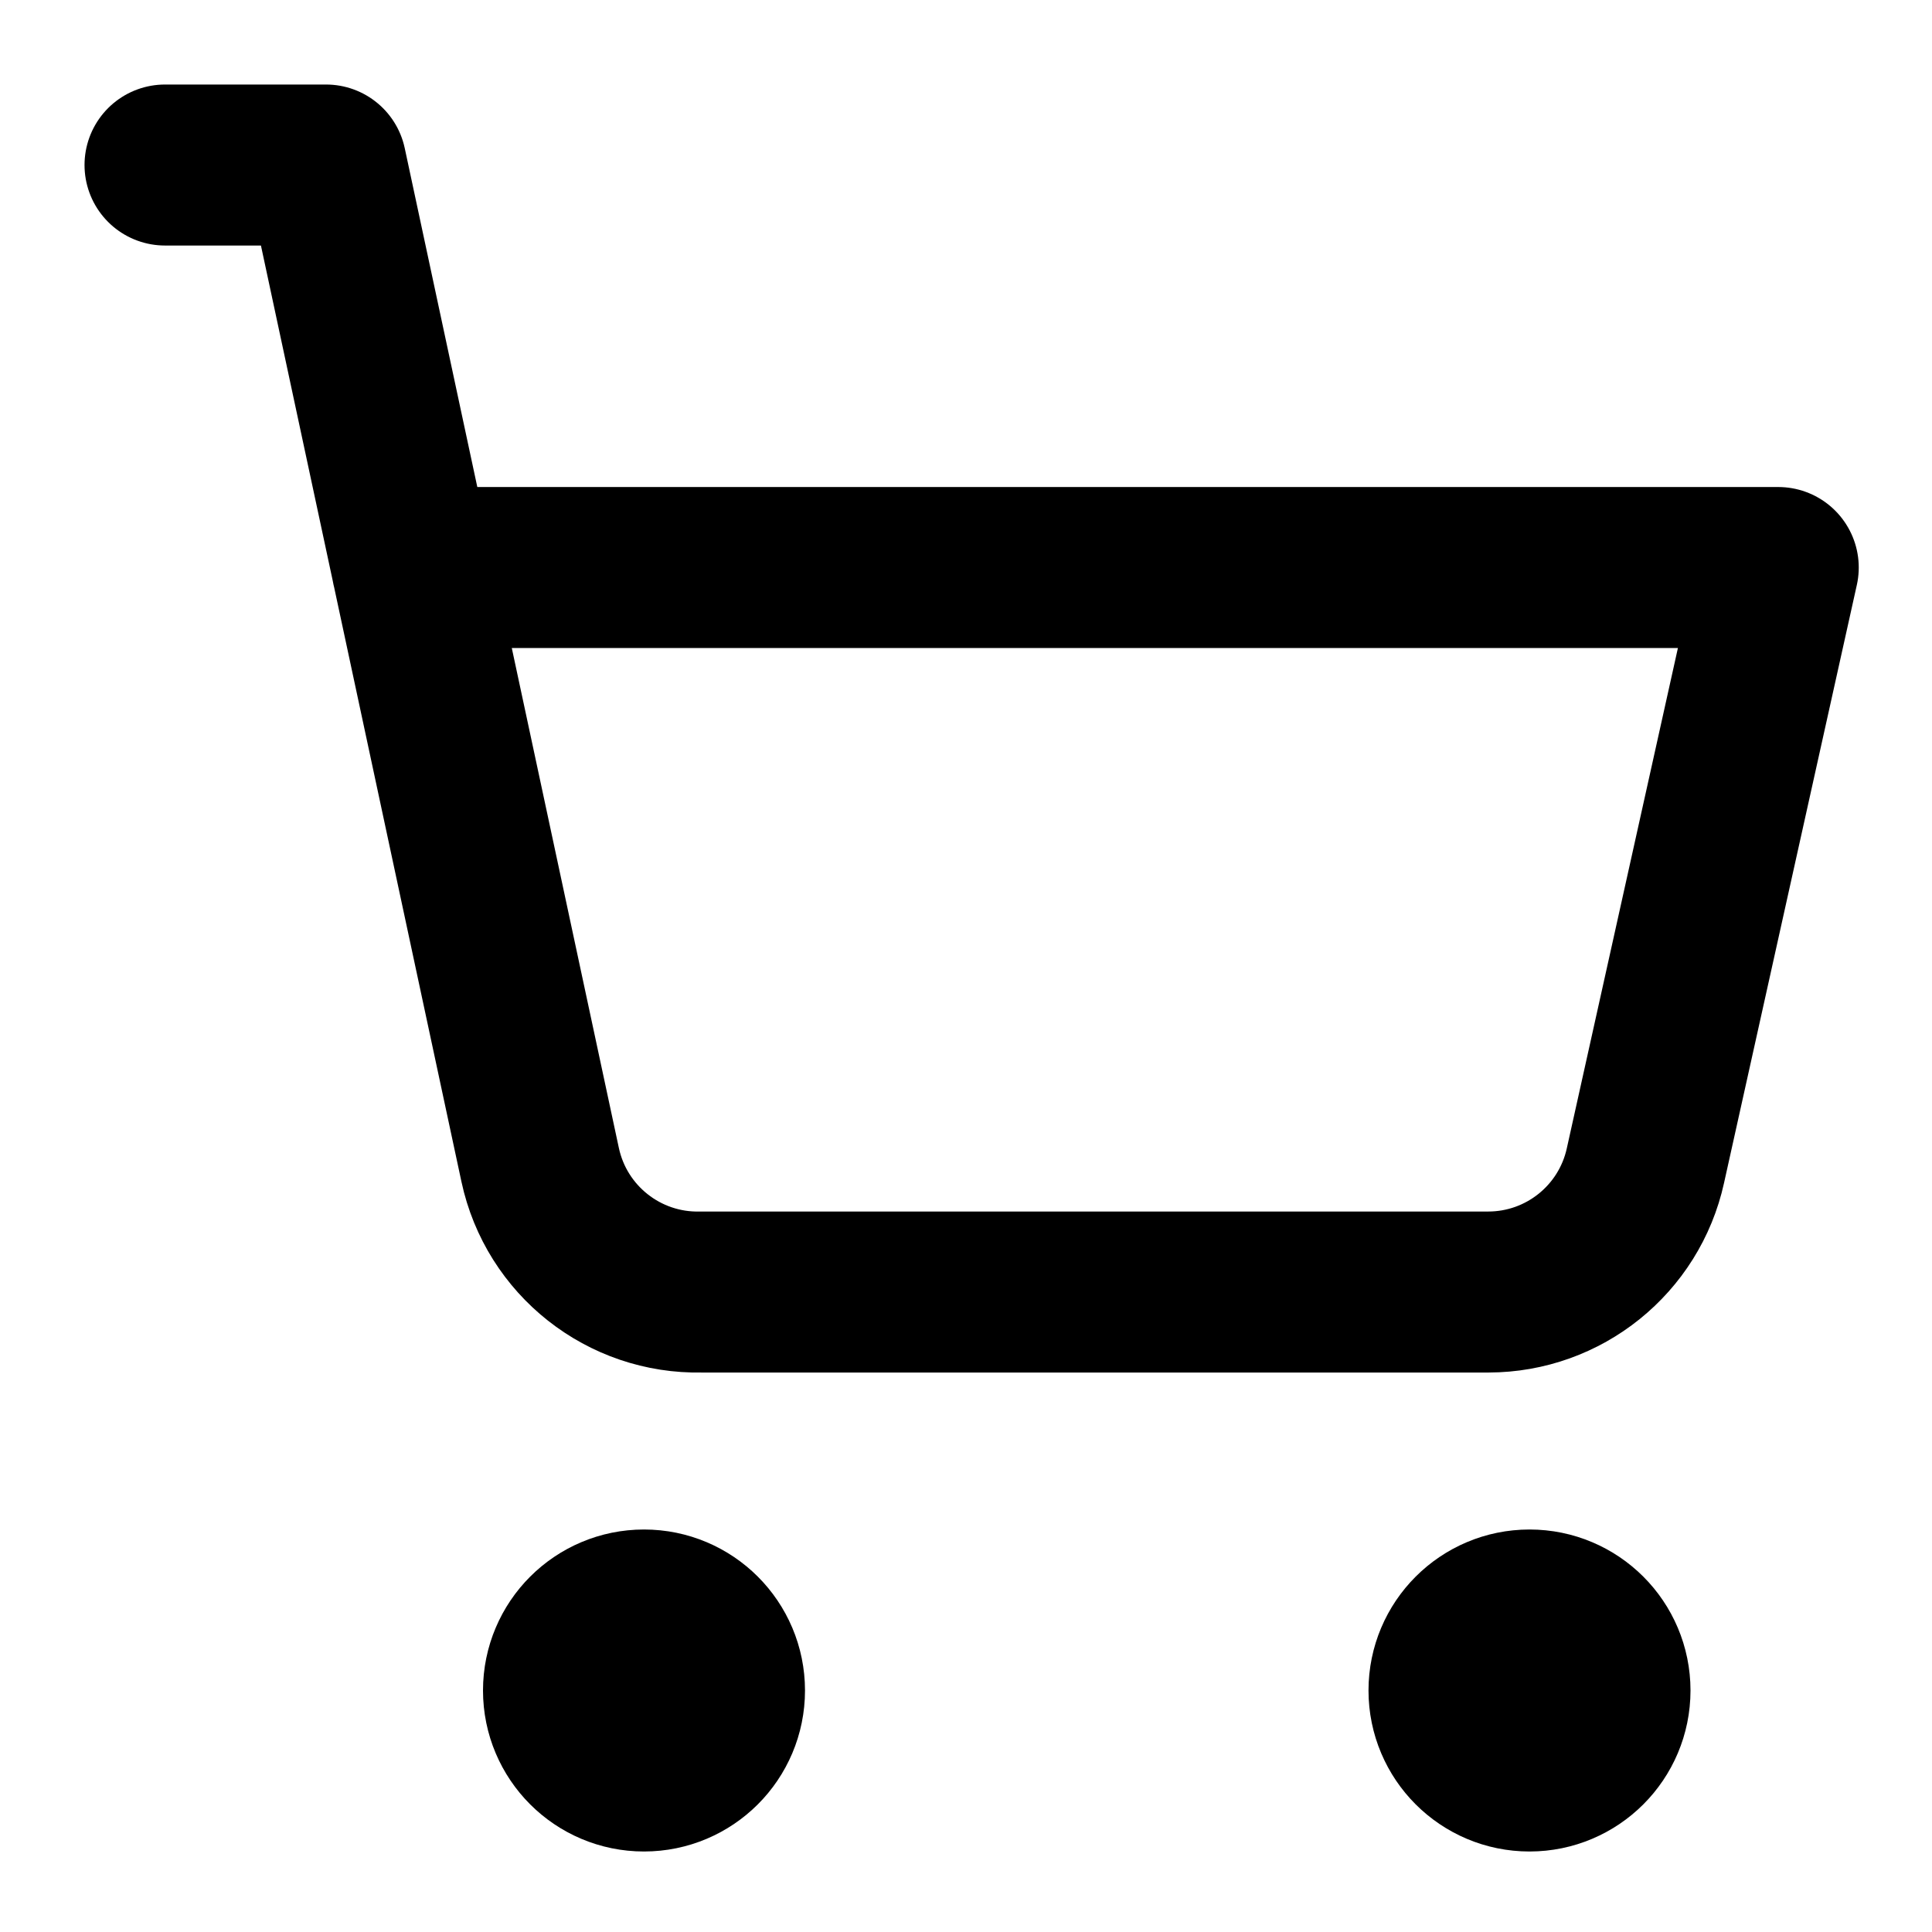
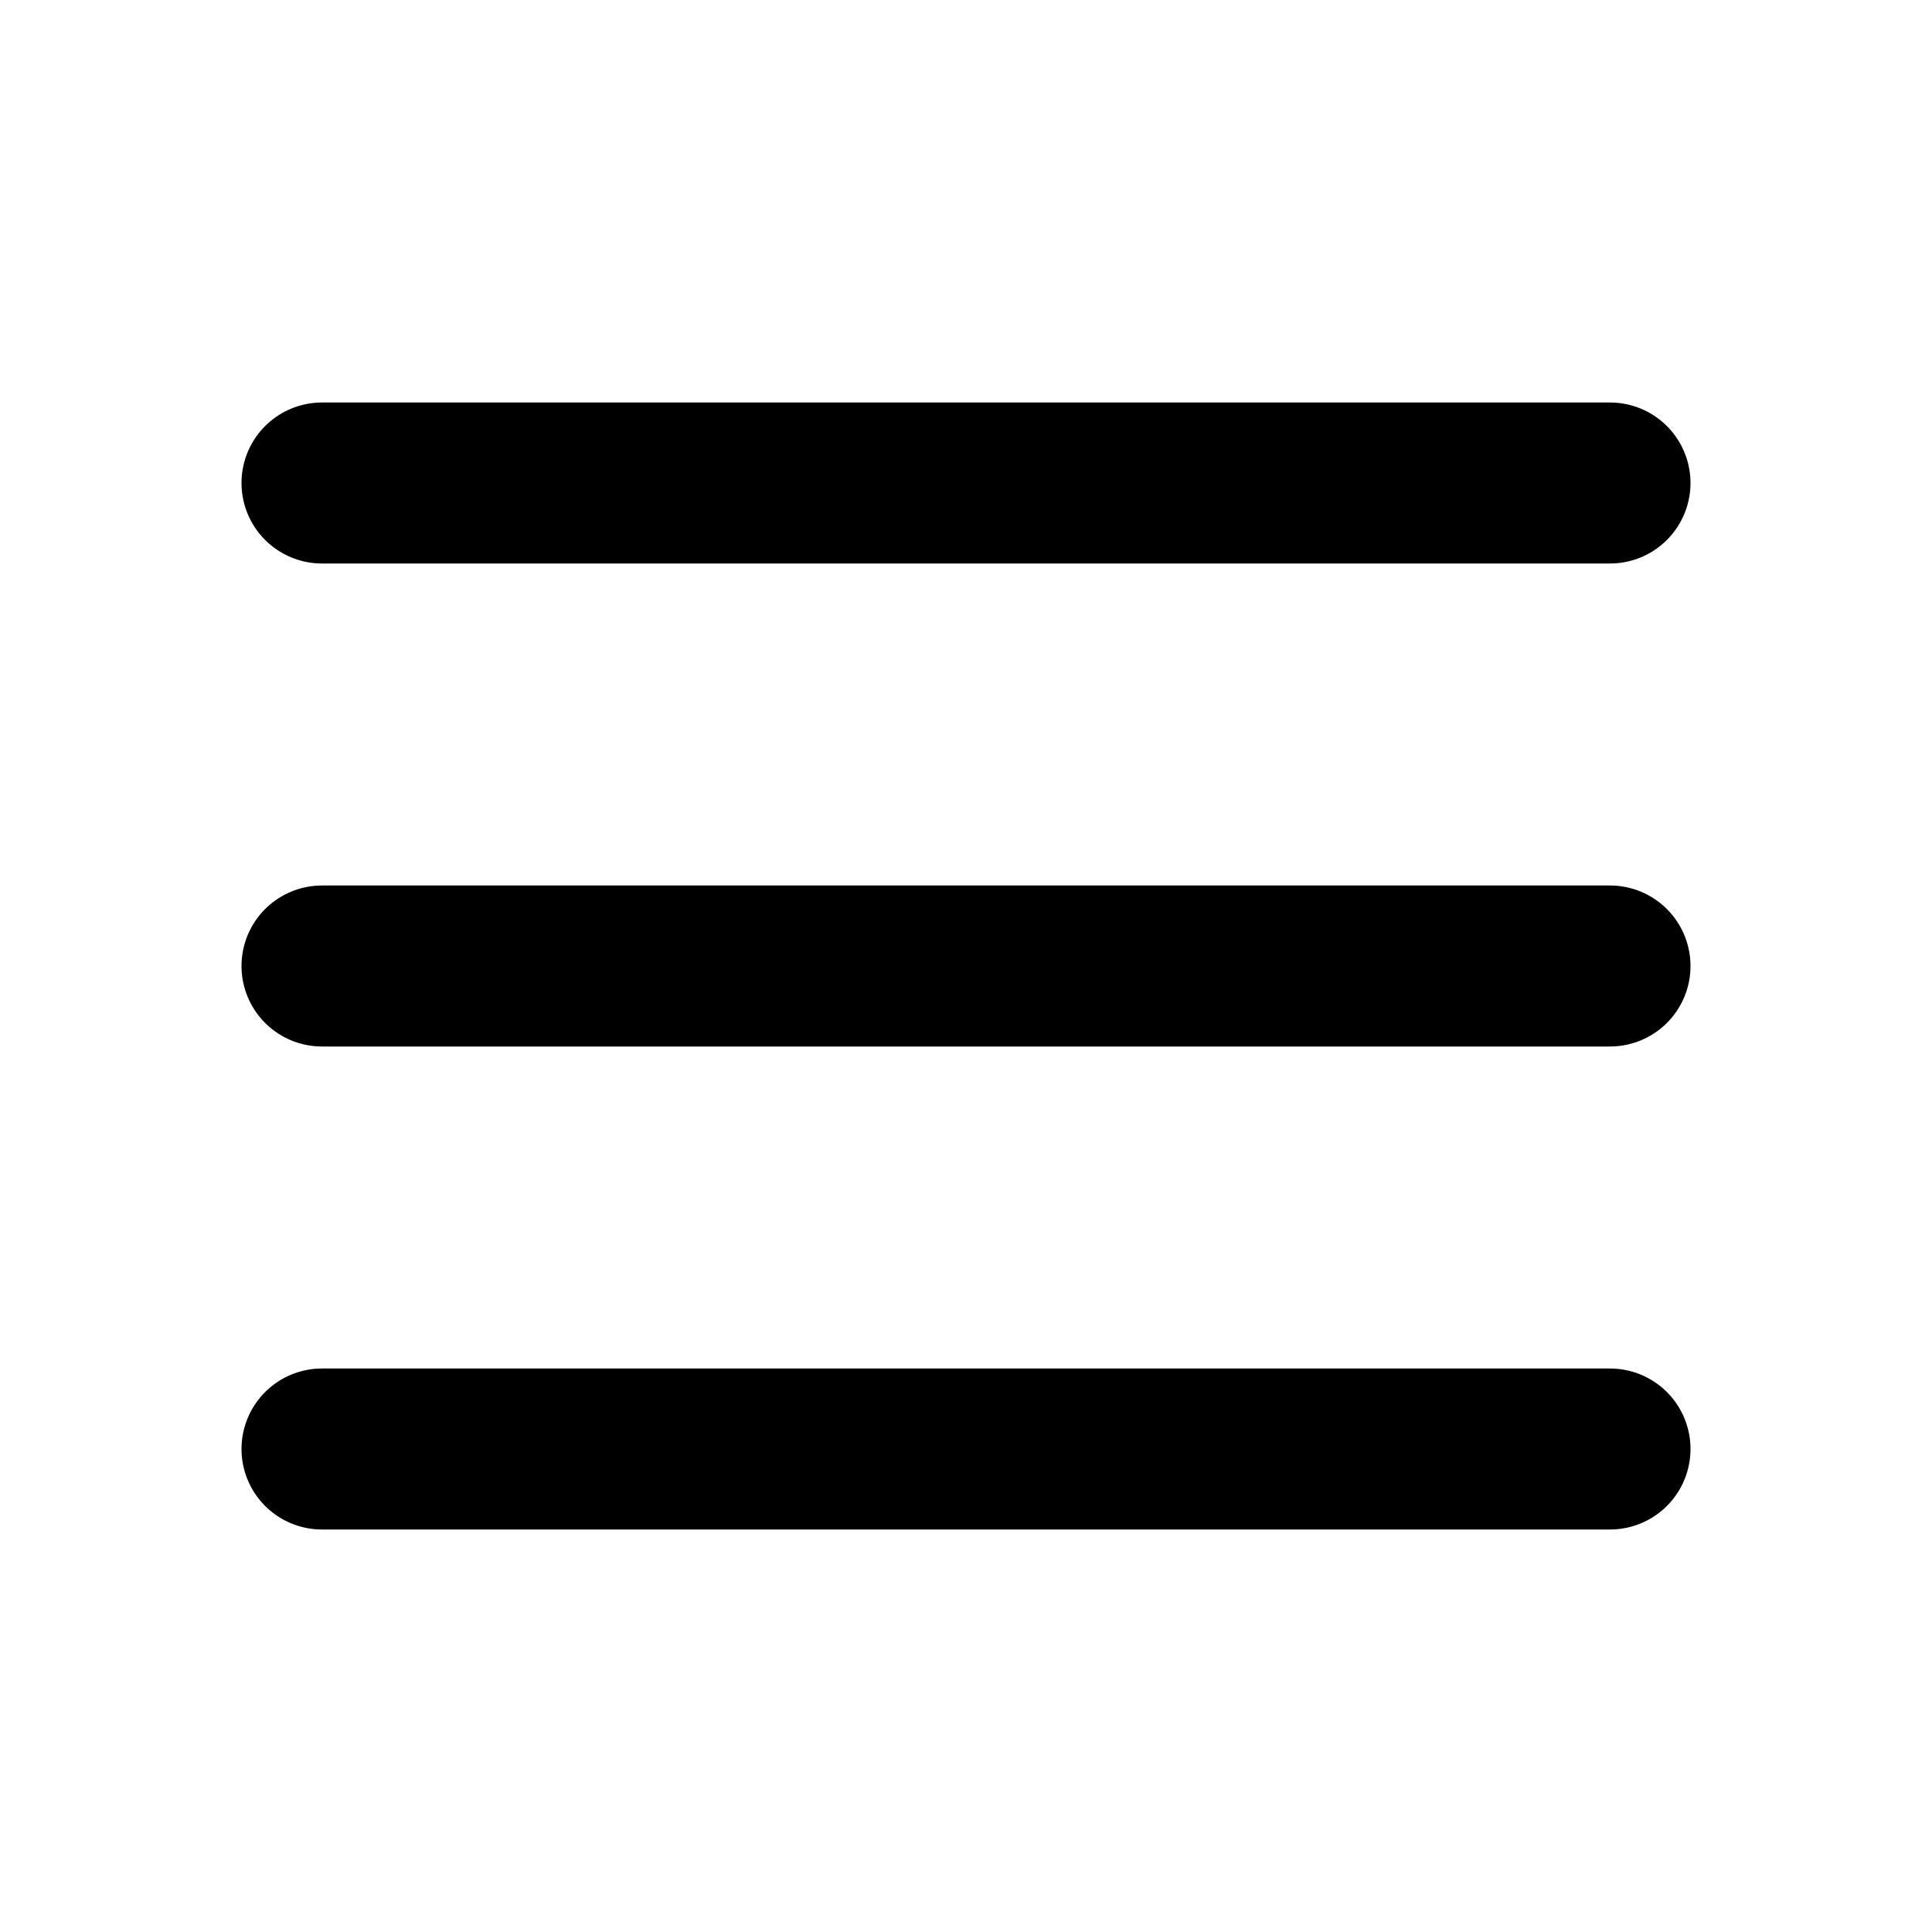
- <svg xmlns="http://www.w3.org/2000/svg" width="24" height="24" viewBox="0 0 24 24" fill="none" stroke="currentColor" stroke-width="2" stroke-linecap="round" stroke-linejoin="round" class="lucide lucide-shopping-cart">
-   <circle cx="8" cy="21" r="1" />
-   <circle cx="19" cy="21" r="1" />
-   <path d="M2.05 2.05h2l2.66 12.42a2 2 0 0 0 2 1.58h9.78a2 2 0 0 0 1.95-1.57l1.65-7.43H5.12" />
+ <svg xmlns="http://www.w3.org/2000/svg" width="24" height="24" viewBox="0 0 24 24" fill="none" stroke="currentColor" stroke-width="2" stroke-linecap="round" stroke-linejoin="round" class="lucide lucide-menu">
+   <line x1="4" x2="20" y1="12" y2="12" />
+   <line x1="4" x2="20" y1="6" y2="6" />
+   <line x1="4" x2="20" y1="18" y2="18" />
</svg>
